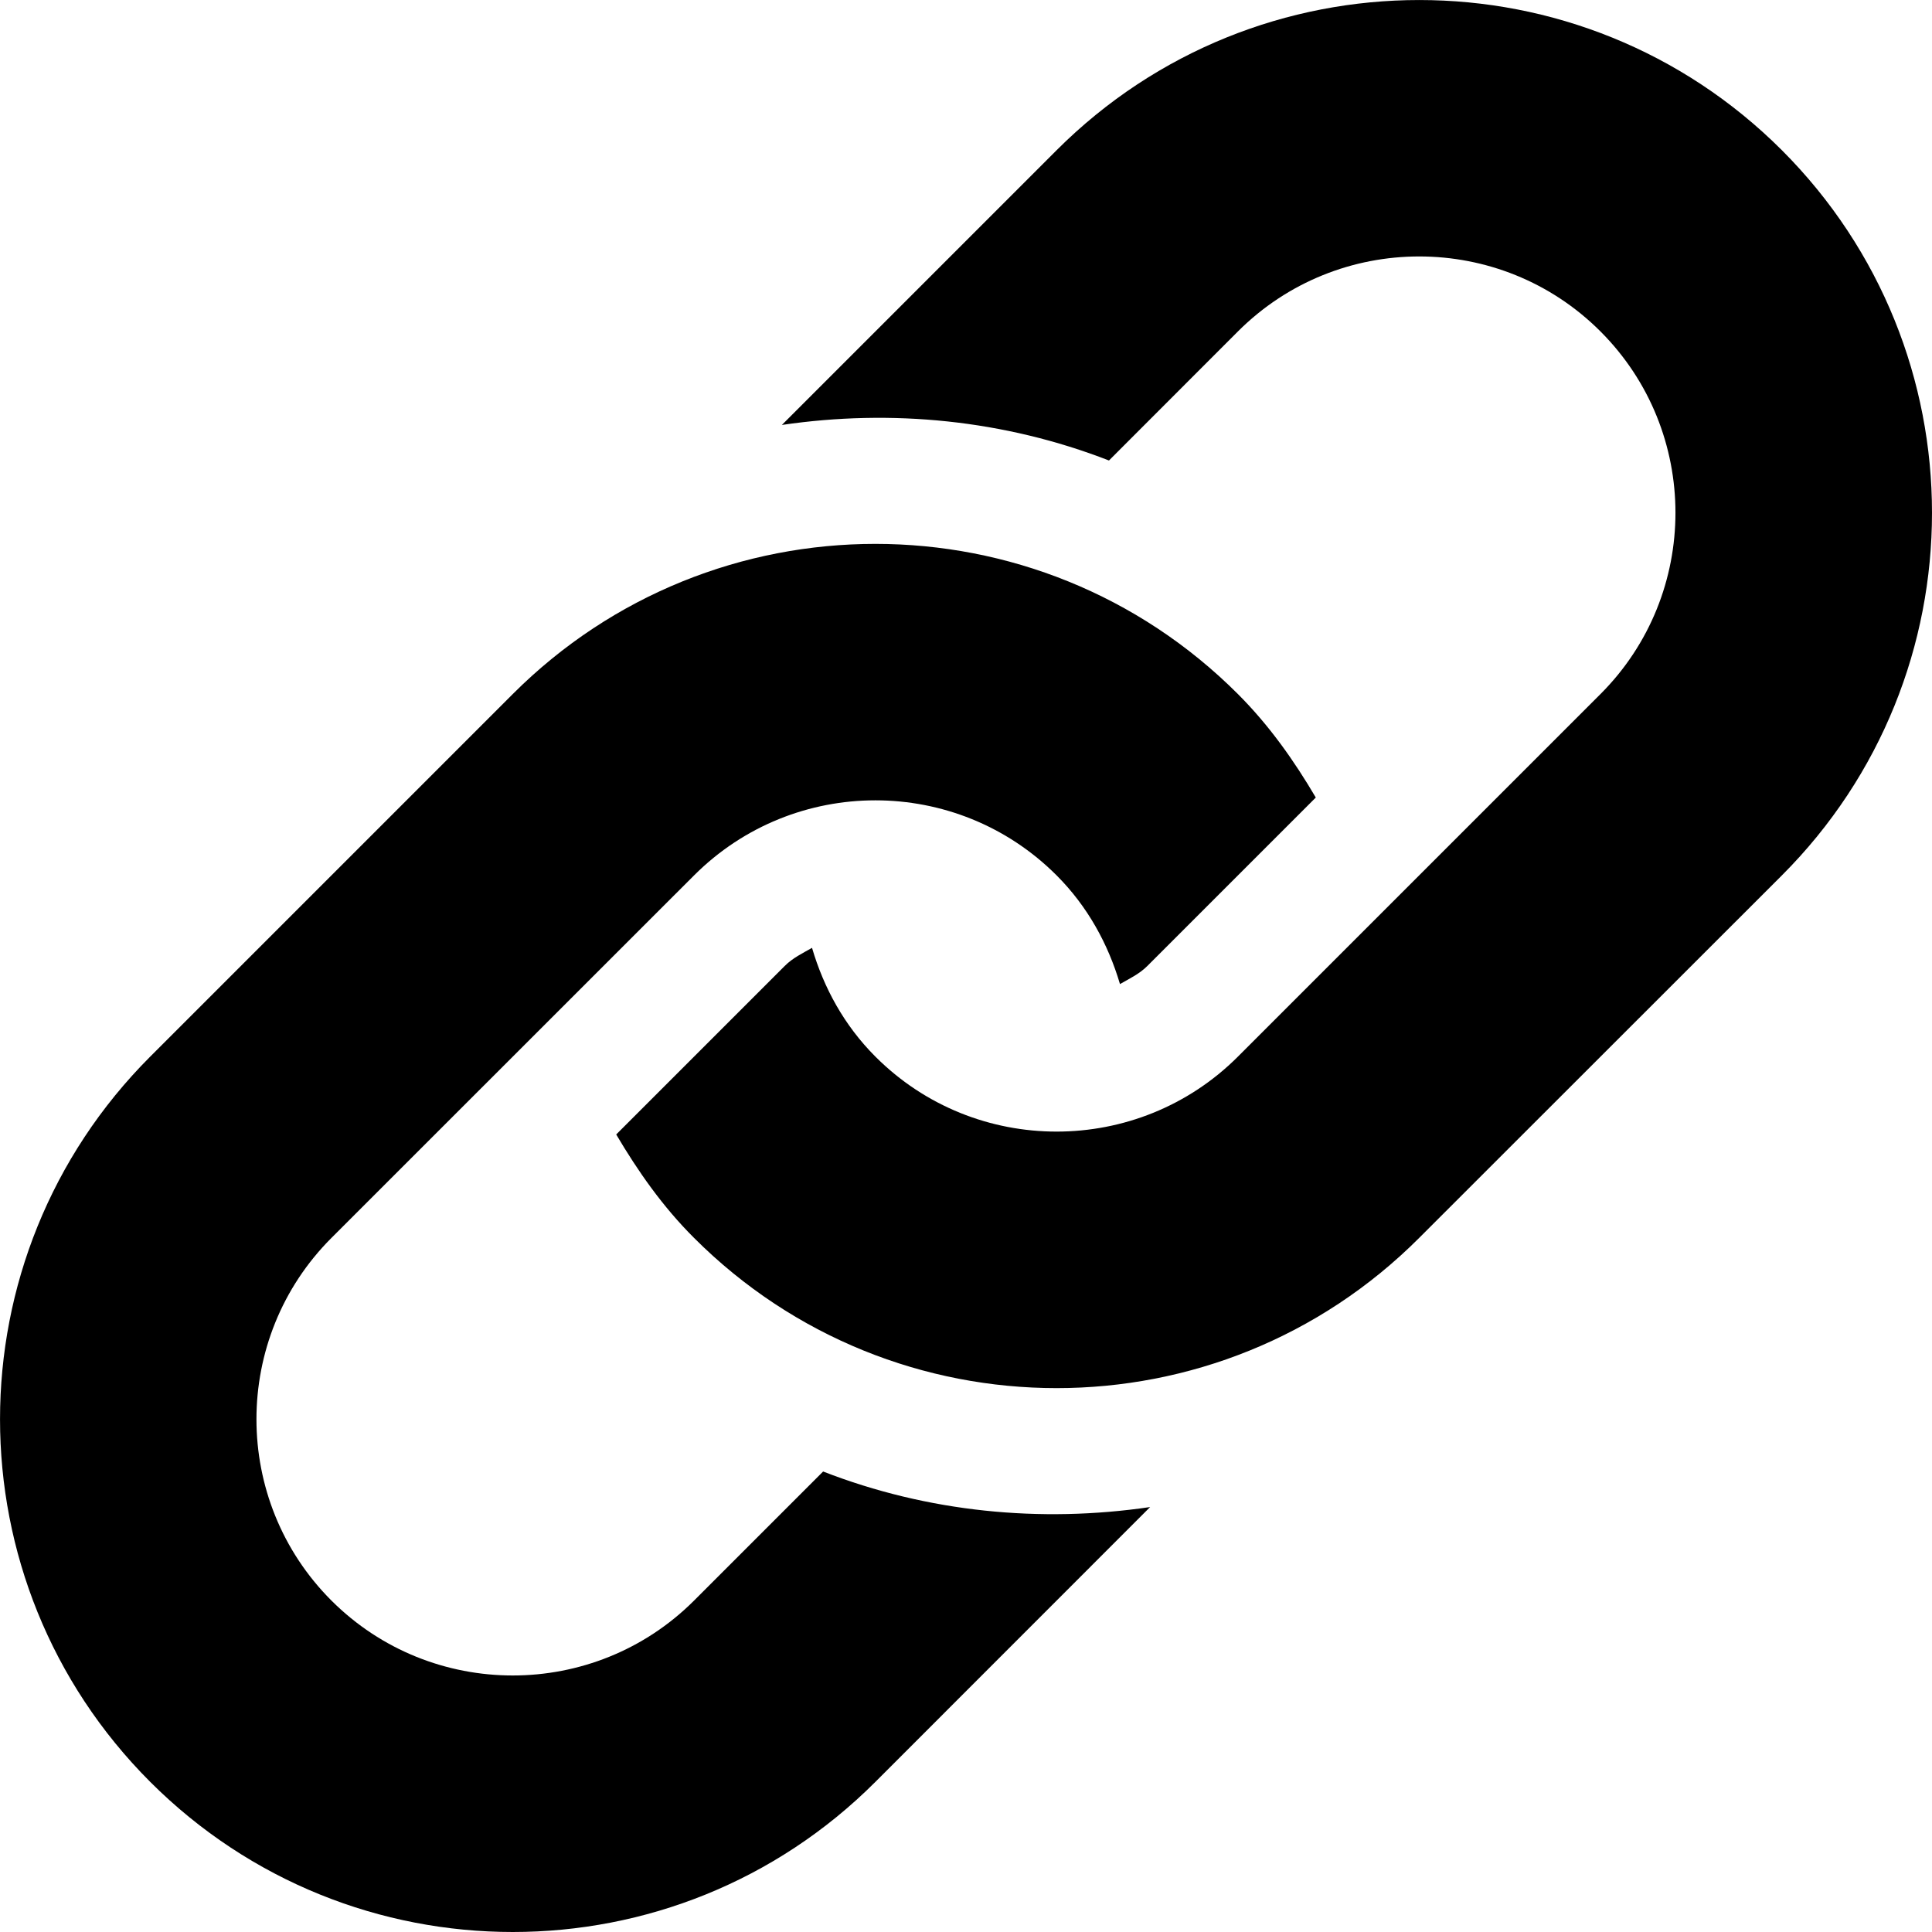
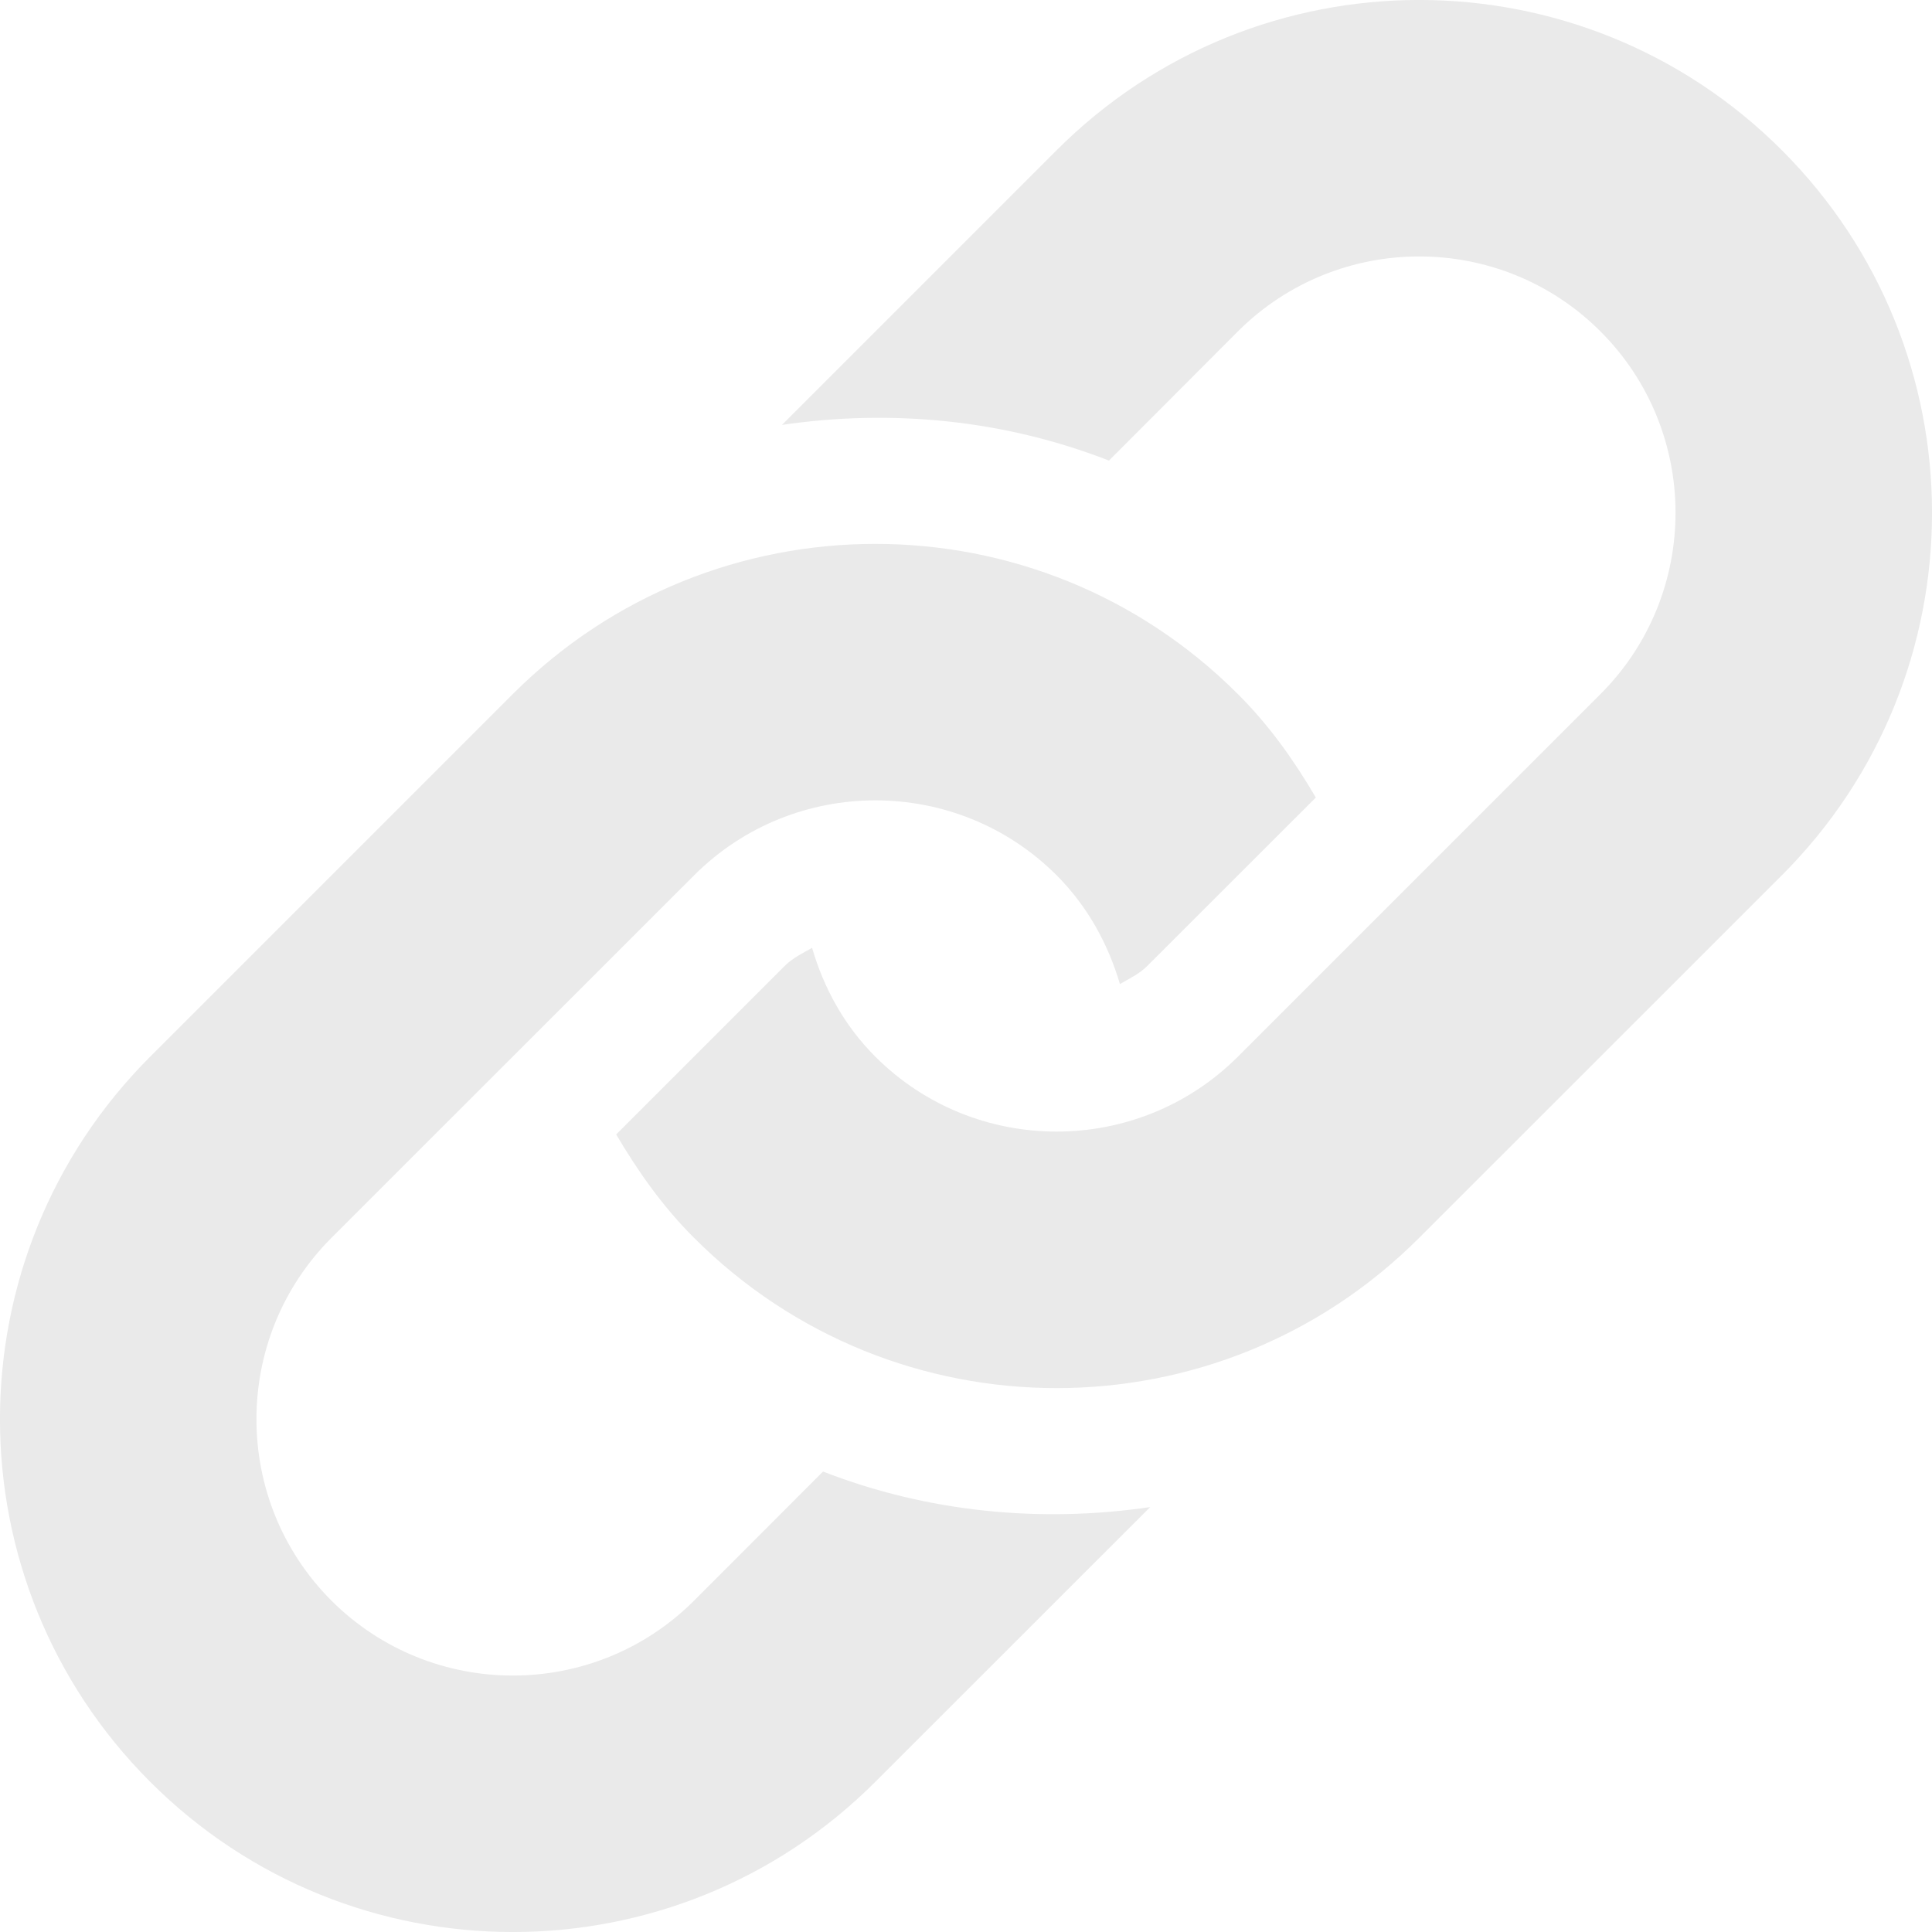
- <svg xmlns="http://www.w3.org/2000/svg" viewBox="0 0 20 20" fill="currentColor">
-   <path d="M18.446 9.062L14.691 12.815C12.619 14.888 9.257 14.888 7.185 12.815C6.858 12.489 6.603 12.123 6.379 11.744L8.123 10C8.206 9.916 8.309 9.868 8.406 9.812C8.527 10.224 8.738 10.614 9.062 10.938C10.096 11.974 11.781 11.972 12.815 10.938L16.568 7.185C17.603 6.15 17.603 4.466 16.568 3.431C15.534 2.396 13.85 2.396 12.815 3.431L11.48 4.767C10.397 4.346 9.23 4.232 8.094 4.399L10.938 1.555C13.012 -0.518 16.372 -0.518 18.446 1.555C20.518 3.628 20.518 6.989 18.446 9.062ZM8.521 15.233L7.185 16.569C6.15 17.603 4.466 17.603 3.431 16.569C2.396 15.534 2.396 13.85 3.431 12.815L7.185 9.062C8.221 8.026 9.903 8.026 10.938 9.062C11.261 9.385 11.472 9.775 11.594 10.187C11.693 10.13 11.794 10.083 11.877 10L13.621 8.256C13.398 7.877 13.141 7.511 12.815 7.185C10.742 5.112 7.381 5.112 5.308 7.185L1.555 10.938C-0.518 13.012 -0.518 16.372 1.555 18.446C3.628 20.518 6.989 20.518 9.062 18.446L11.906 15.601C10.77 15.768 9.603 15.654 8.521 15.233Z" />
+ <svg xmlns="http://www.w3.org/2000/svg" width="15" height="15" viewBox="0 0 15 15" fill="none">
+   <path d="M13.834 6.796L11.018 9.611C9.464 11.166 6.943 11.166 5.389 9.611C5.144 9.367 4.952 9.092 4.784 8.808L6.092 7.5C6.155 7.437 6.231 7.401 6.305 7.359C6.395 7.668 6.553 7.961 6.796 8.204C7.572 8.98 8.835 8.979 9.611 8.204L12.426 5.389C13.203 4.612 13.203 3.35 12.426 2.573C11.65 1.797 10.388 1.797 9.611 2.573L8.61 3.576C7.798 3.259 6.923 3.174 6.071 3.299L8.204 1.166C9.759 -0.389 12.279 -0.389 13.834 1.166C15.389 2.721 15.389 5.242 13.834 6.796ZM6.39 11.425L5.389 12.427C4.613 13.203 3.35 13.203 2.573 12.427C1.797 11.65 1.797 10.388 2.573 9.611L5.389 6.796C6.165 6.02 7.428 6.02 8.204 6.796C8.446 7.039 8.604 7.331 8.695 7.64C8.769 7.597 8.845 7.562 8.907 7.5L10.216 6.192C10.049 5.907 9.856 5.633 9.611 5.389C8.057 3.834 5.536 3.834 3.981 5.389L1.166 8.204C-0.389 9.759 -0.389 12.279 1.166 13.834C2.721 15.389 5.242 15.389 6.796 13.834L8.93 11.701C8.077 11.826 7.202 11.741 6.39 11.425Z" fill="#EAEAEA" />
</svg>
